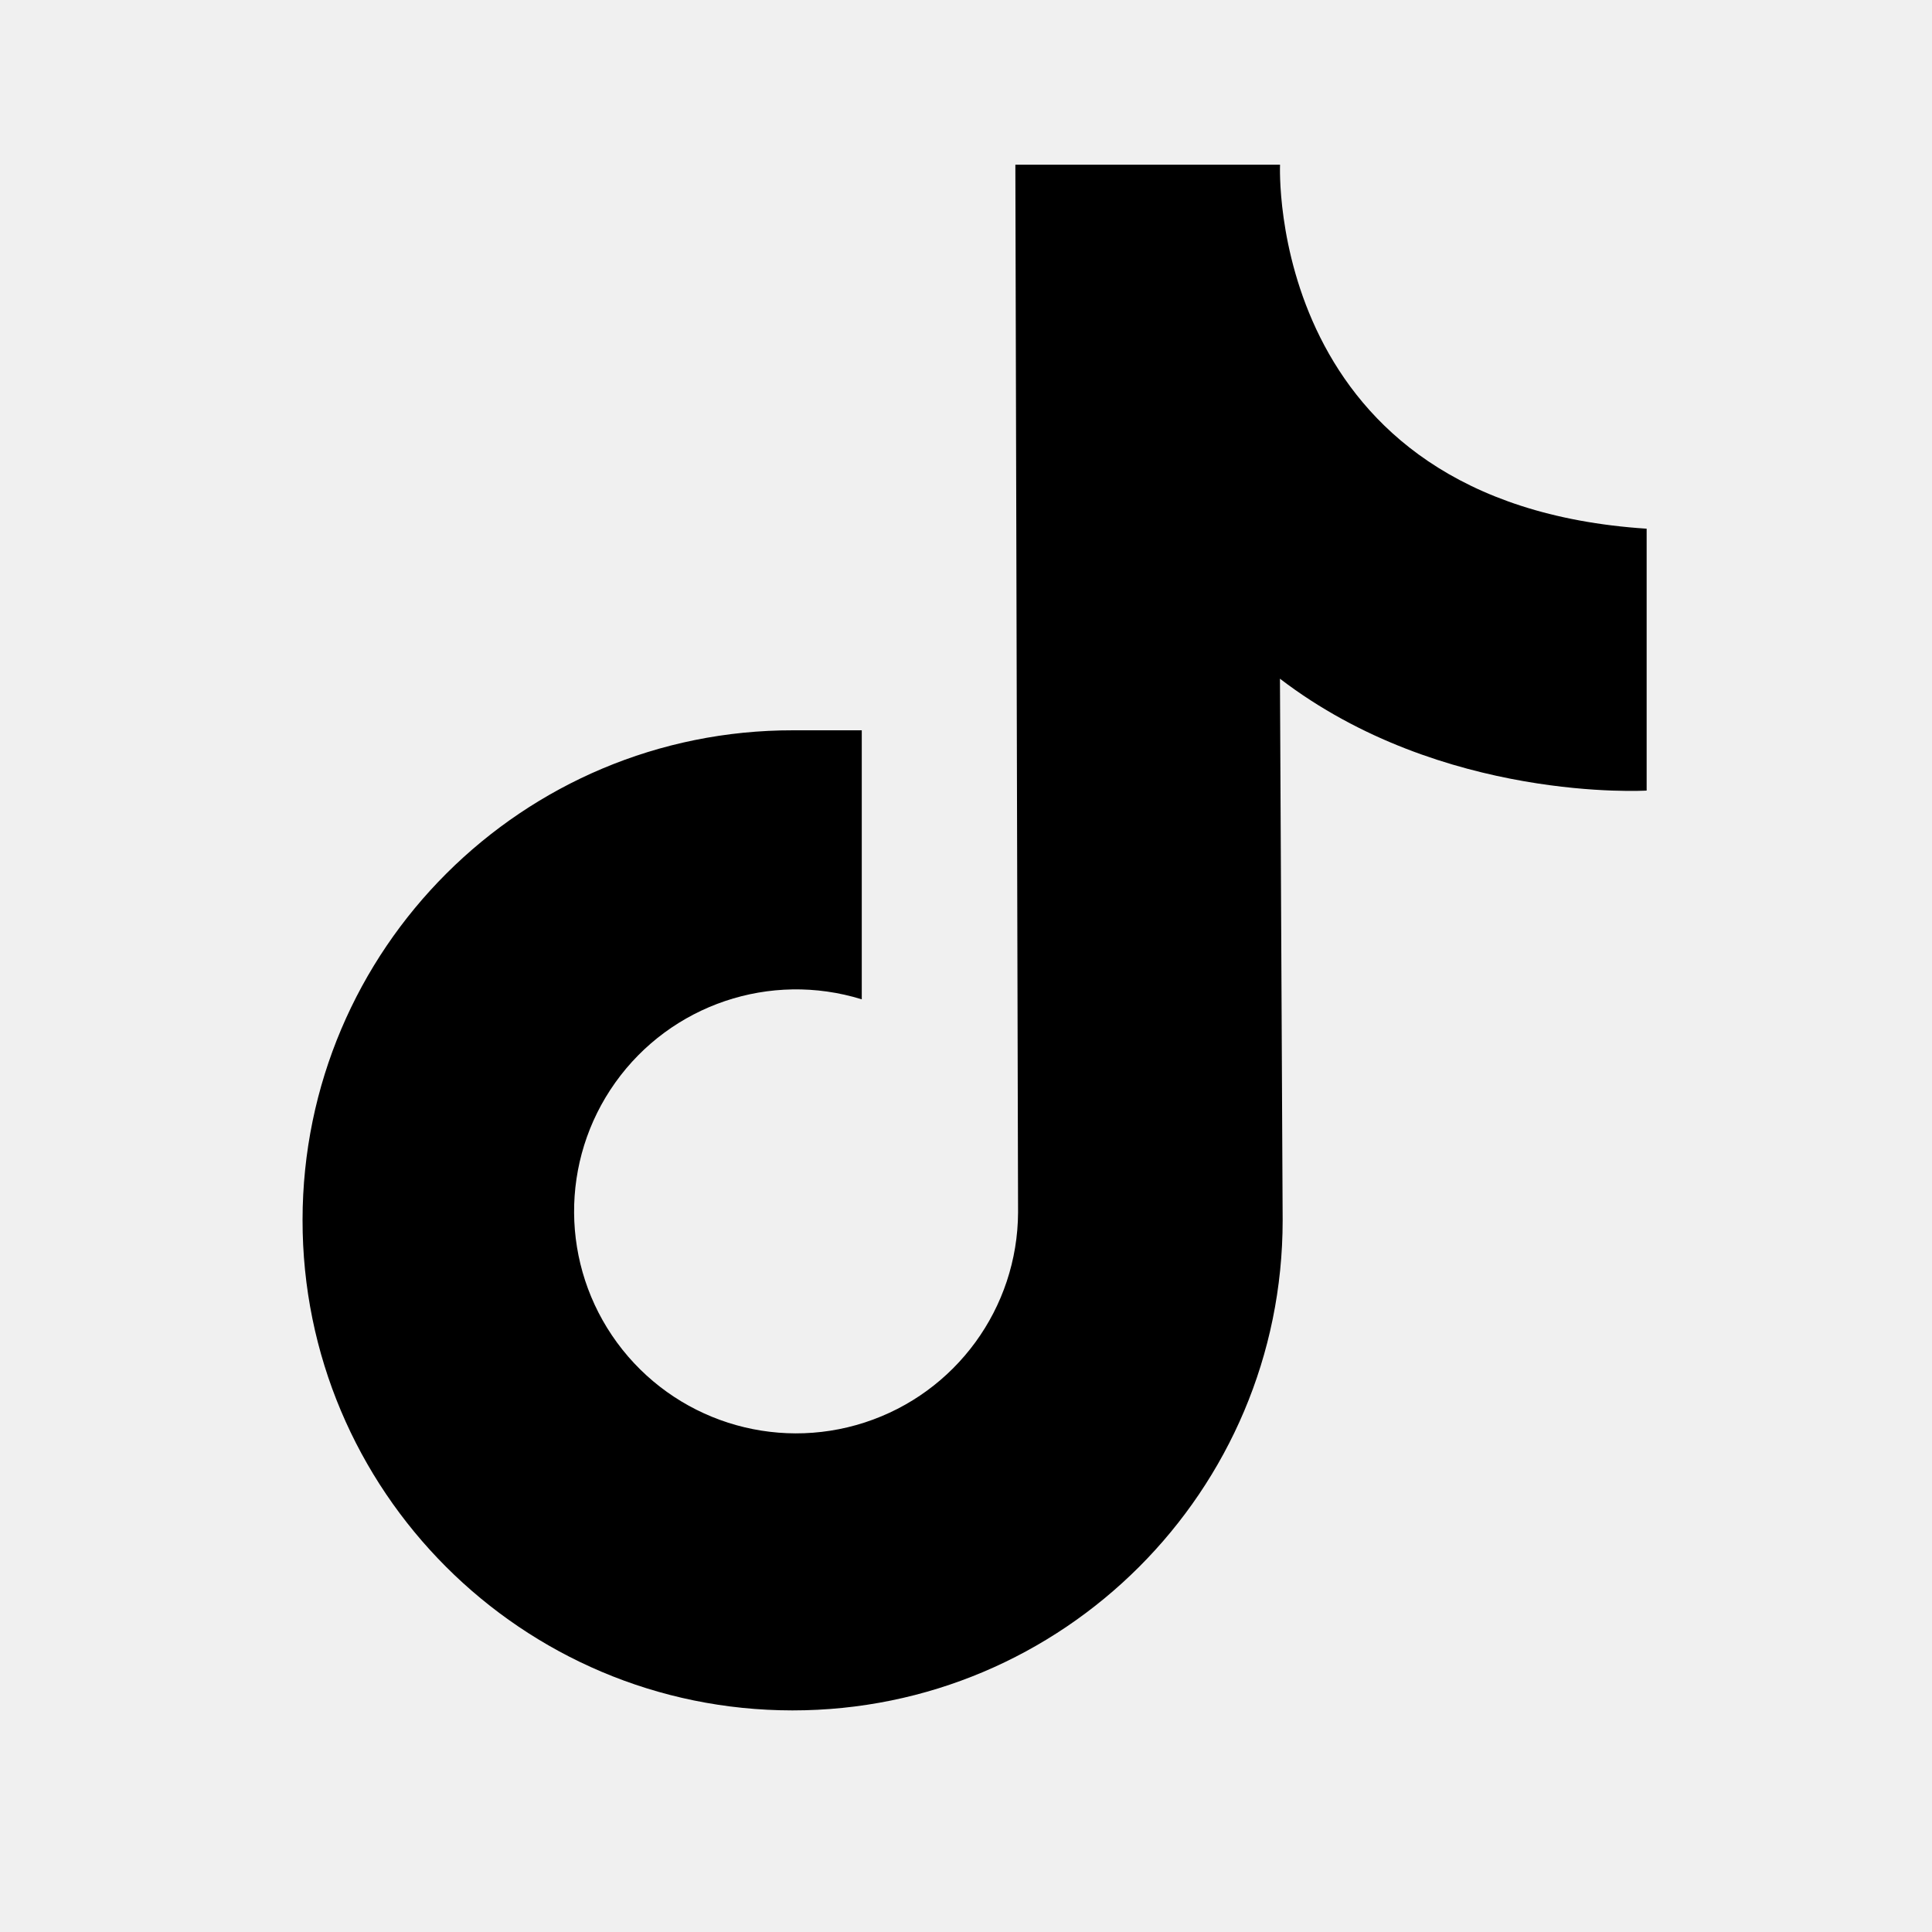
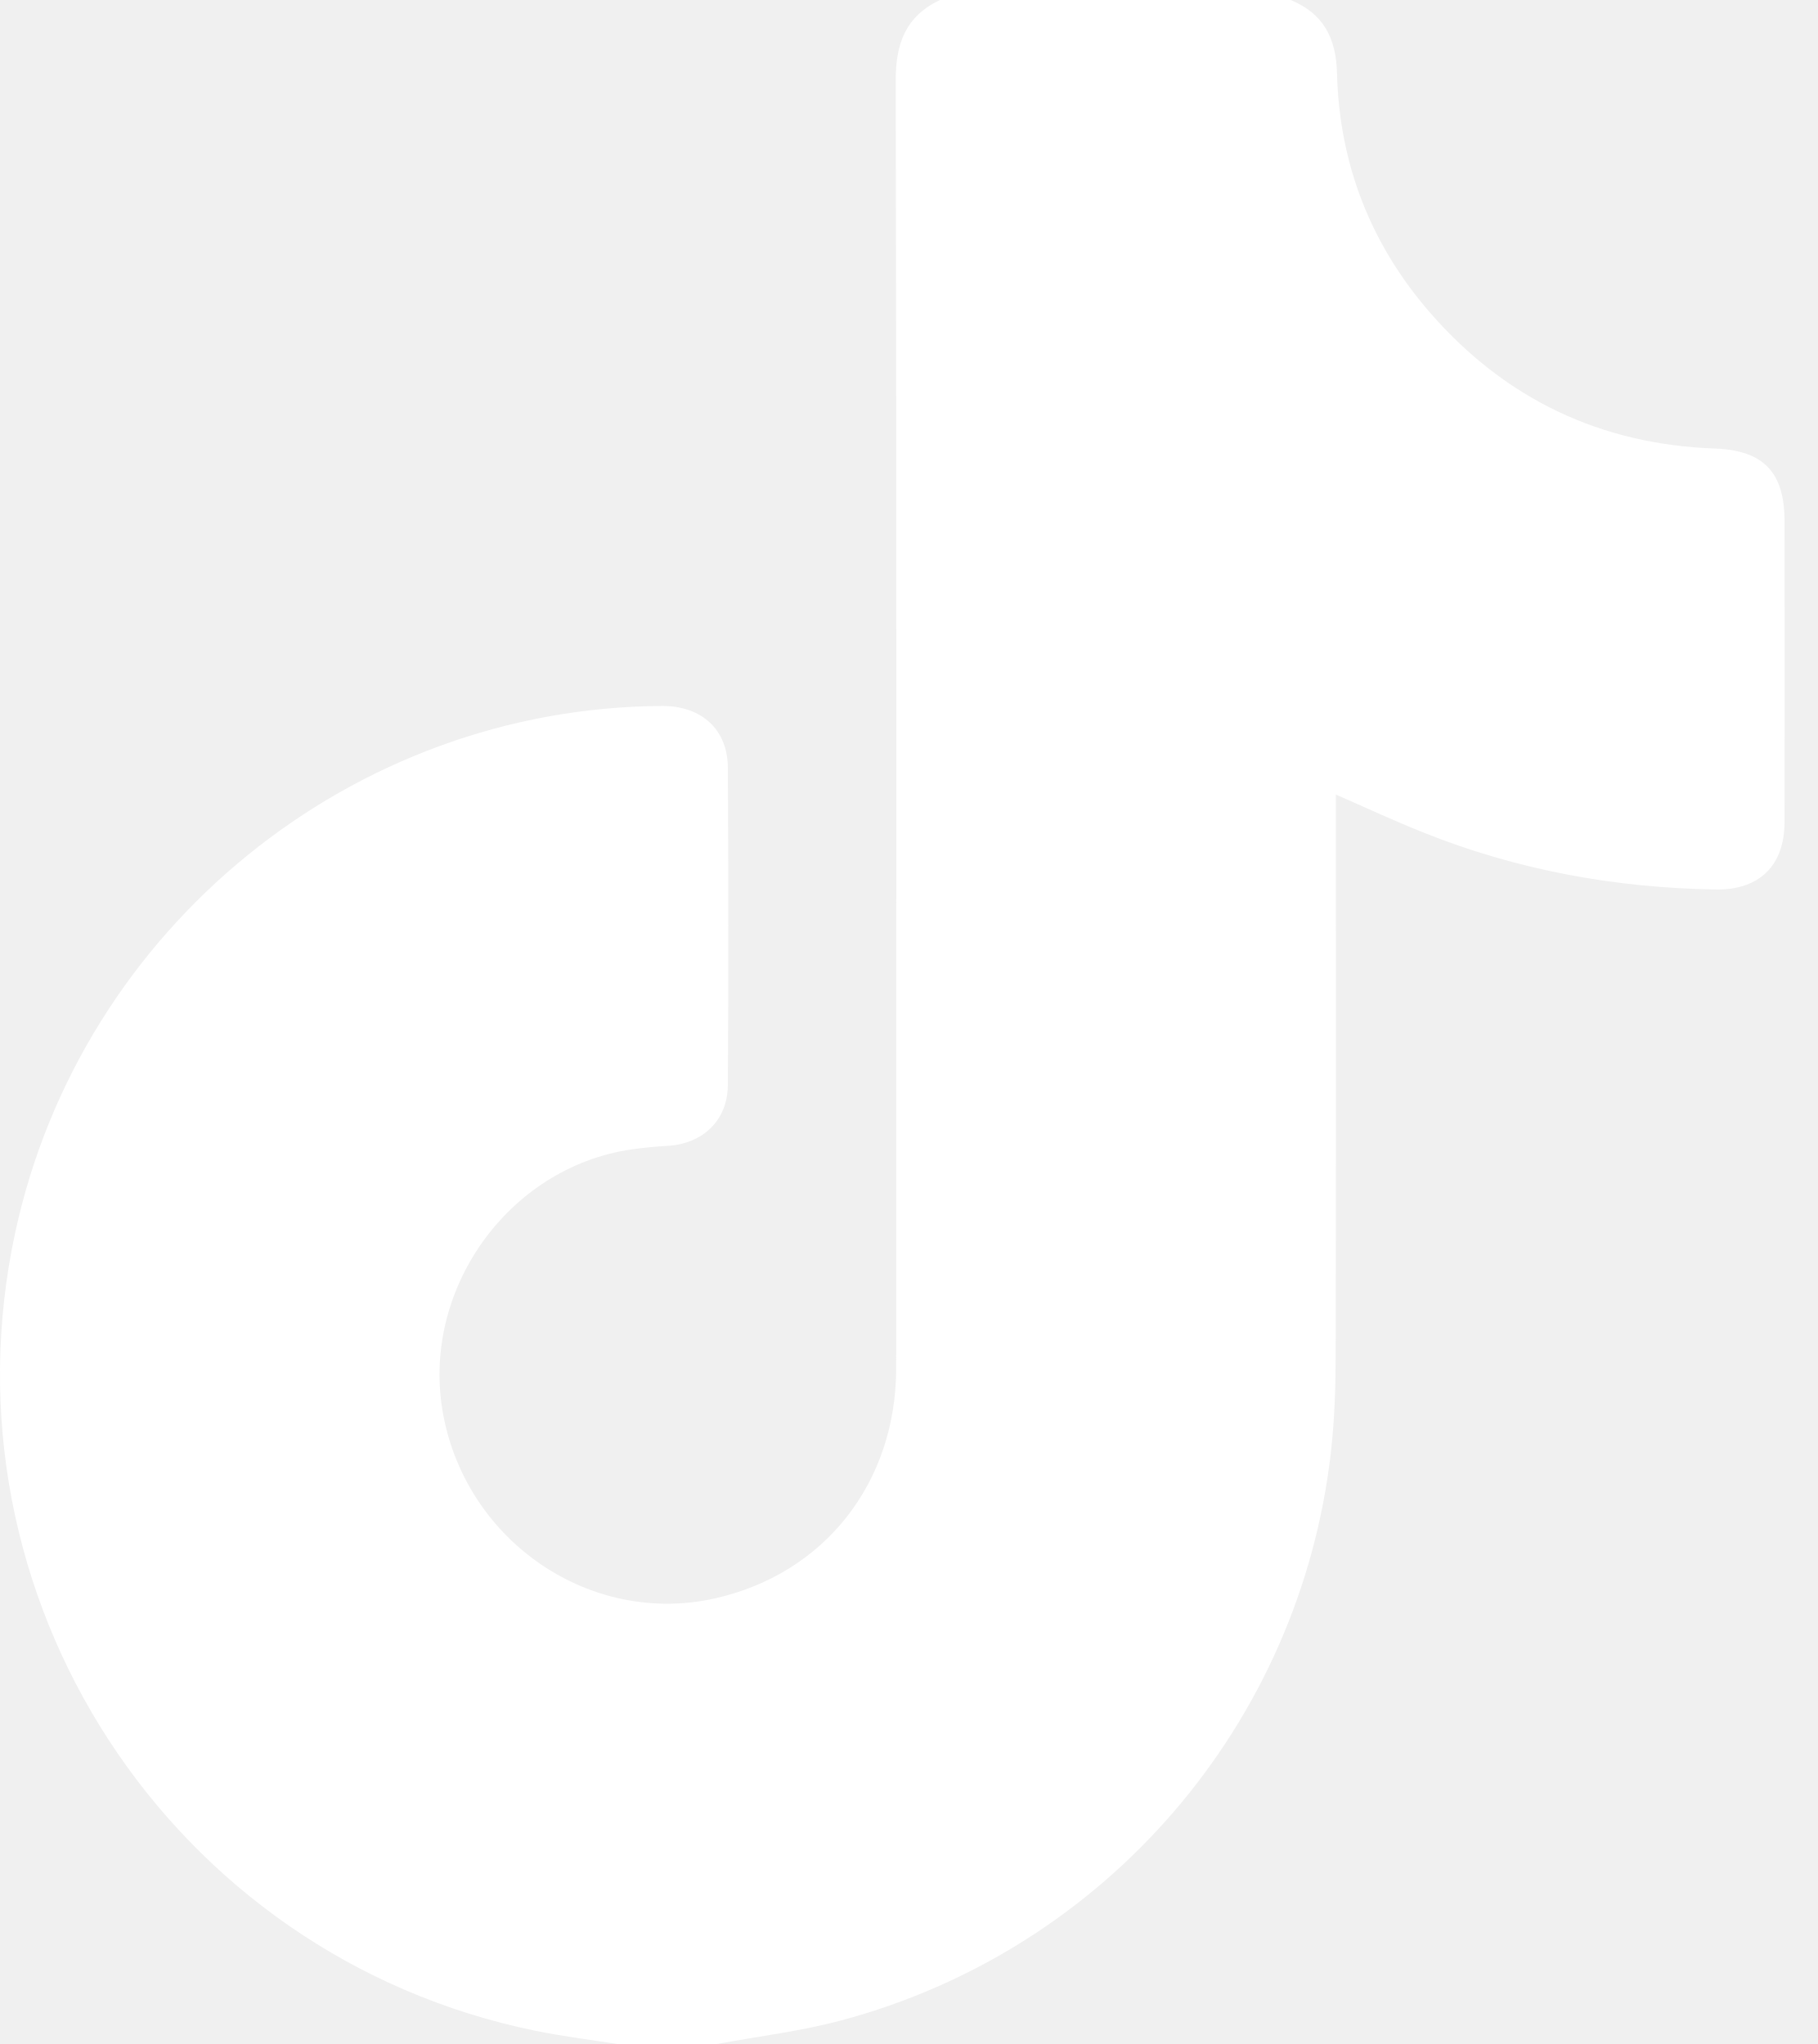
- <svg class="icon icon-tiktok" viewBox="0 0 20 20">
-   <path fill="currentColor" d="M10.511 1.705h2.74s-.157 3.51 3.795 3.768v2.711s-2.114.129-3.796-1.158l.028 5.606A5.073 5.073 0 1 1 8.213 7.56h.708v2.785a2.298 2.298 0 1 0 1.618 2.205z" />
+ <svg xmlns="http://www.w3.org/2000/svg" width="16" height="18" viewBox="0 0 16 18" fill="none">
+   <path d="M8.276 0H11.363C11.651 0.119 11.763 0.334 11.771 0.645C11.791 1.446 12.069 2.156 12.595 2.759C13.256 3.516 14.092 3.914 15.099 3.95C15.527 3.966 15.711 4.161 15.711 4.589C15.712 5.473 15.713 6.357 15.711 7.241C15.71 7.622 15.489 7.839 15.107 7.833C14.217 7.819 13.354 7.662 12.526 7.329C12.274 7.229 12.029 7.114 11.761 6.997V7.224C11.761 8.805 11.763 10.387 11.759 11.968C11.758 12.242 11.748 12.518 11.717 12.791C11.443 15.186 9.736 17.169 7.407 17.792C7.049 17.888 6.677 17.932 6.311 18H5.434C5.193 17.962 4.95 17.932 4.711 17.883C1.496 17.223 -0.56 14.06 0.135 10.849C0.716 8.17 3.102 6.23 5.83 6.217C6.175 6.216 6.406 6.422 6.408 6.76C6.413 7.691 6.414 8.623 6.408 9.555C6.406 9.868 6.186 10.074 5.874 10.091C5.769 10.097 5.664 10.107 5.56 10.122C4.469 10.28 3.696 11.372 3.903 12.463C4.115 13.582 5.202 14.318 6.289 14.077C7.256 13.862 7.89 13.061 7.89 12.046C7.891 8.267 7.894 4.488 7.886 0.709C7.885 0.383 7.974 0.142 8.276 0Z" fill="white" />
</svg>
